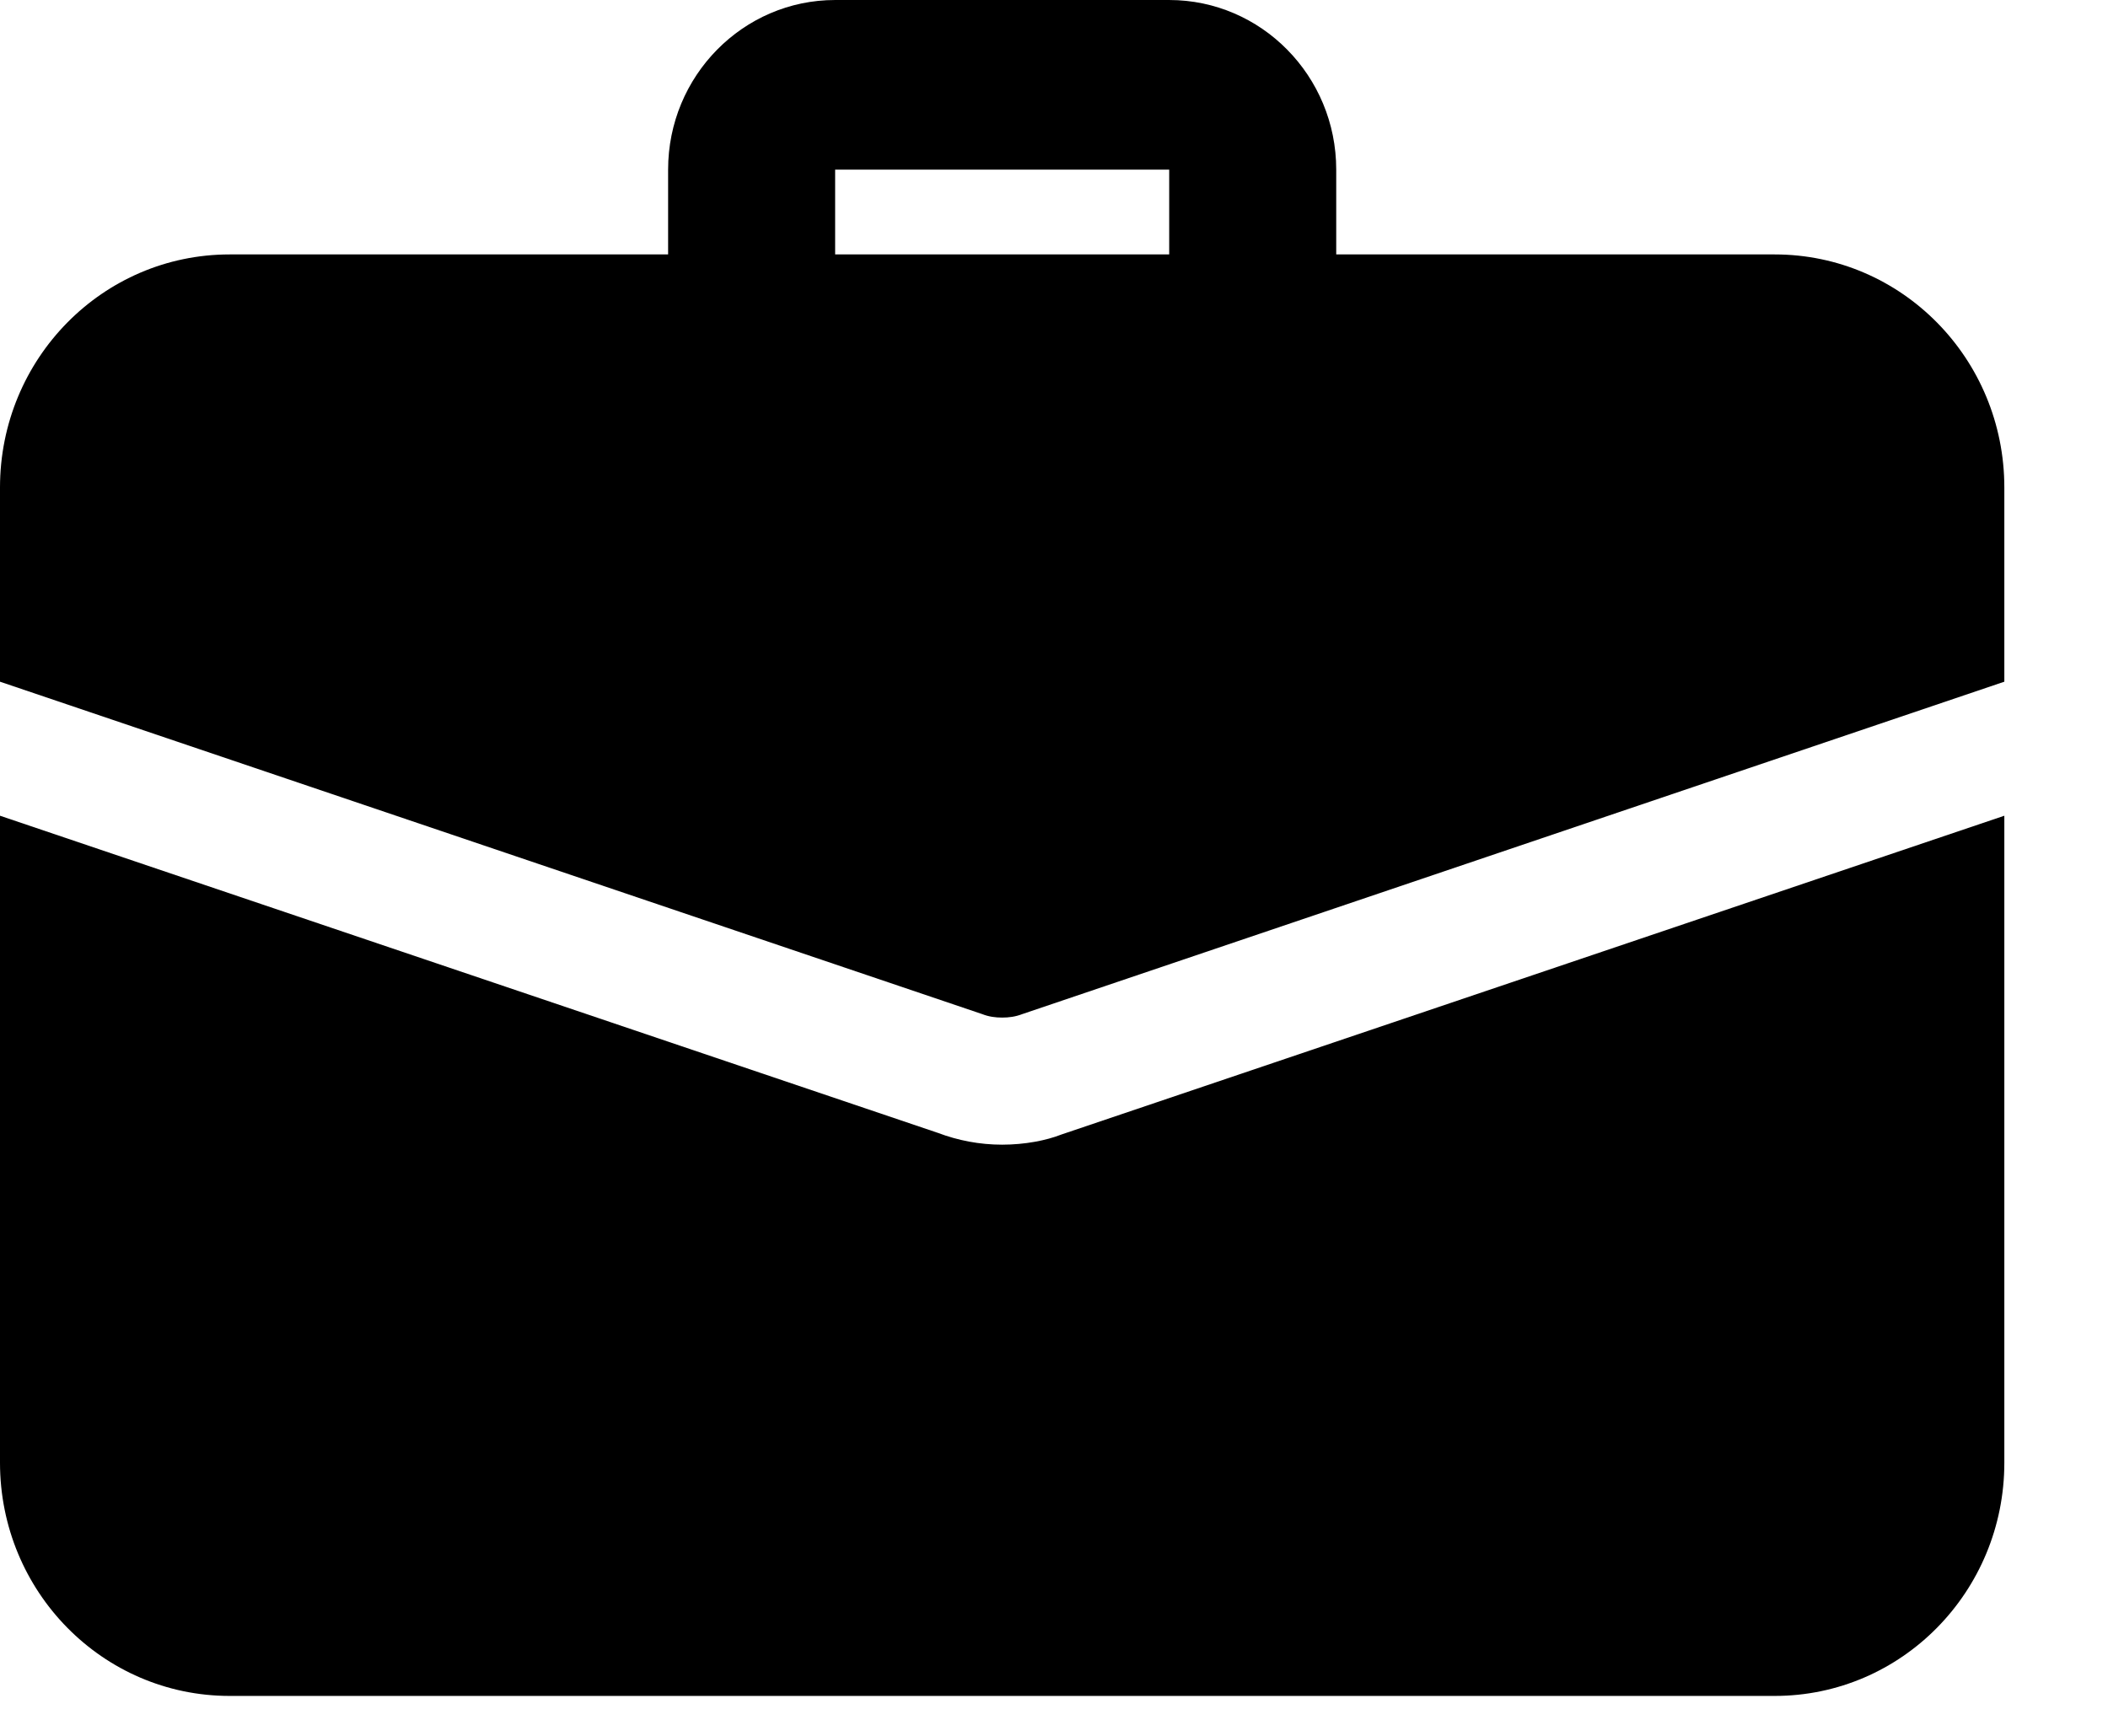
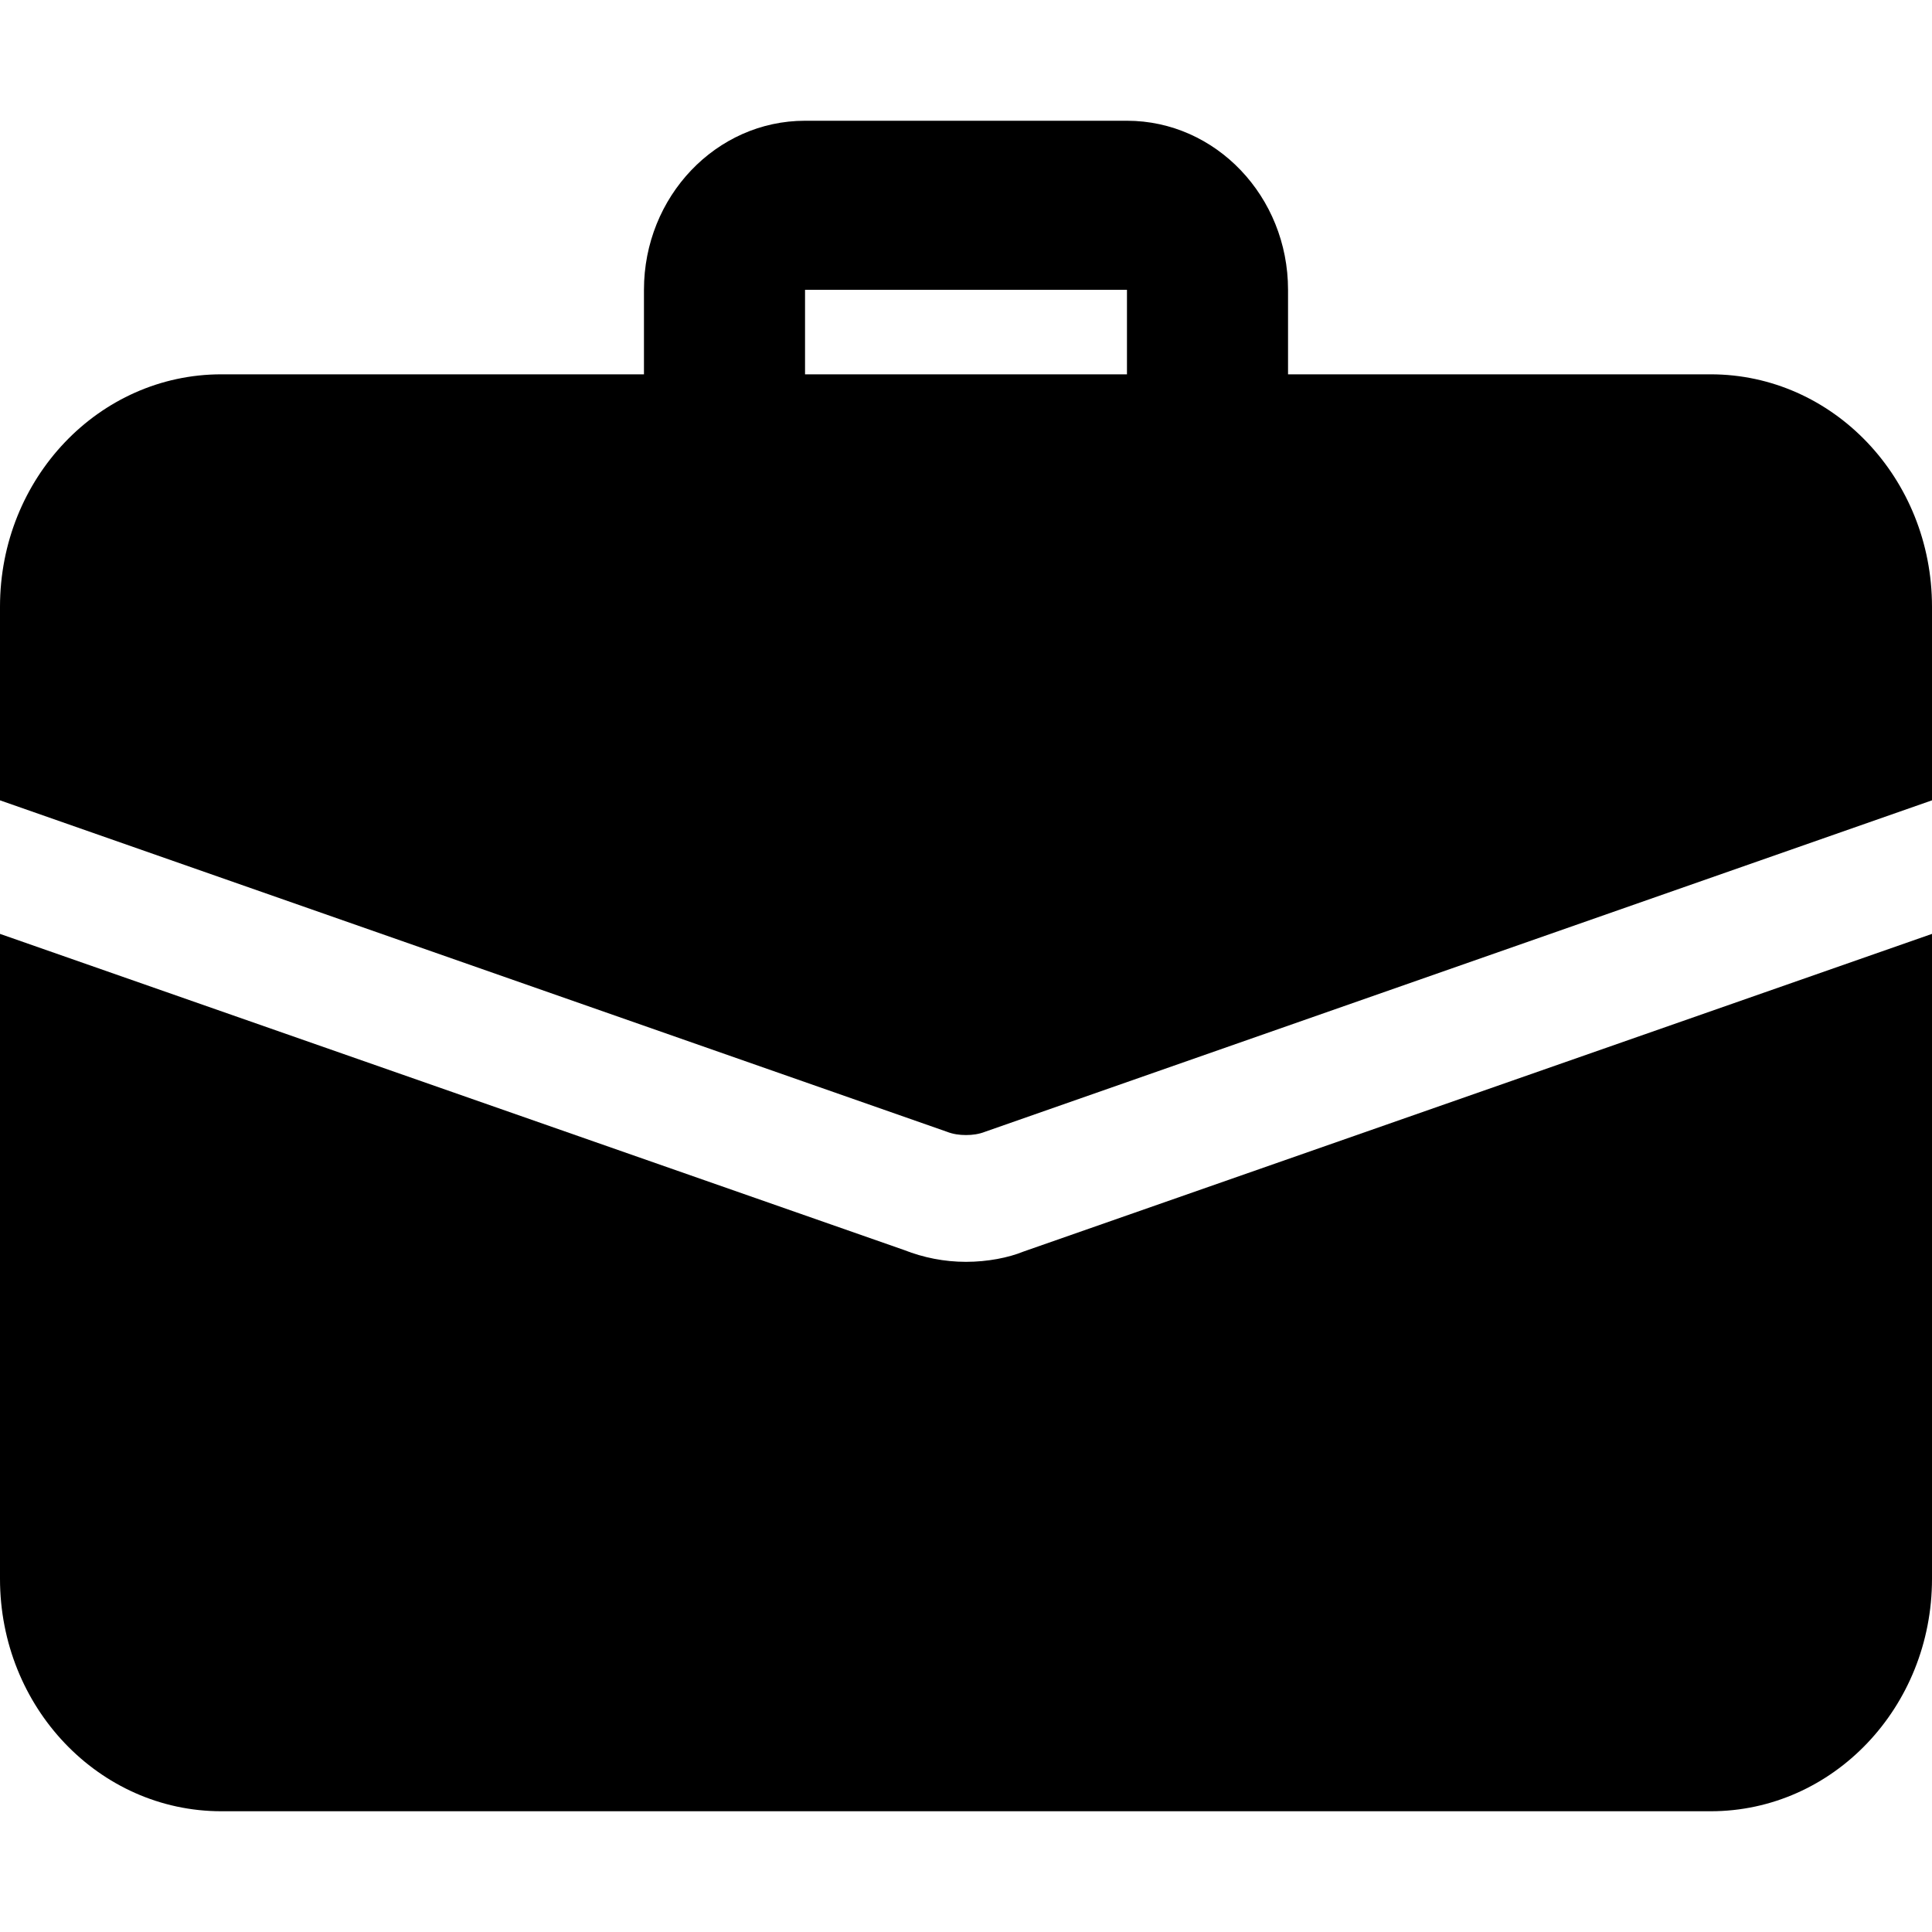
- <svg xmlns="http://www.w3.org/2000/svg" width="17" height="14" viewBox="0 0 17 14" fill="none">
-   <path d="M10.103 3.078C9.731 3.078 9.429 2.771 9.429 2.394V1.368H6.735V2.394C6.735 2.771 6.433 3.078 6.062 3.078C5.69 3.078 5.388 2.771 5.388 2.394V1.368C5.388 0.613 5.992 4.57764e-05 6.735 4.57764e-05H9.429C10.172 4.57764e-05 10.776 0.613 10.776 1.368V2.394C10.776 2.771 10.475 3.078 10.103 3.078Z" fill="#000" />
-   <path d="M8.56 9.15C8.439 9.198 8.264 9.232 8.082 9.232C7.9 9.232 7.725 9.198 7.564 9.137L0 6.579V11.797C0 12.836 0.828 13.678 1.852 13.678H14.312C15.336 13.678 16.164 12.836 16.164 11.797V6.579L8.56 9.15Z" fill="#000" />
-   <path d="M16.164 3.932V5.498L8.244 8.179C8.19 8.2 8.136 8.207 8.082 8.207C8.028 8.207 7.974 8.2 7.921 8.179L0 5.498V3.932C0 2.893 0.828 2.052 1.852 2.052H14.312C15.336 2.052 16.164 2.893 16.164 3.932Z" fill="#000" />
+ <svg xmlns="http://www.w3.org/2000/svg" width="16" height="16" viewBox="0 0 16 16" fill="none">
+   <path d="M10 4.15C9.632 4.15 9.333 3.836 9.333 3.45V2.4H6.667V3.45C6.667 3.836 6.368 4.15 6 4.15C5.632 4.15 5.333 3.836 5.333 3.45V2.4C5.333 1.628 5.931 1 6.667 1H9.333C10.069 1 10.667 1.628 10.667 2.4V3.45C10.667 3.836 10.368 4.15 10 4.15Z" fill="black" />
+   <path d="M8.473 10.366C8.353 10.415 8.18 10.45 8 10.45C7.82 10.45 7.647 10.415 7.487 10.352L0 7.734V13.075C0 14.139 0.82 15 1.833 15H14.167C15.18 15 16 14.139 16 13.075V7.734L8.473 10.366Z" fill="black" />
+   <path d="M16 5.025V6.628L8.16 9.372C8.107 9.393 8.053 9.4 8 9.4C7.947 9.4 7.893 9.393 7.84 9.372L0 6.628V5.025C0 3.961 0.82 3.1 1.833 3.1H14.167C15.18 3.1 16 3.961 16 5.025Z" fill="black" />
</svg>
